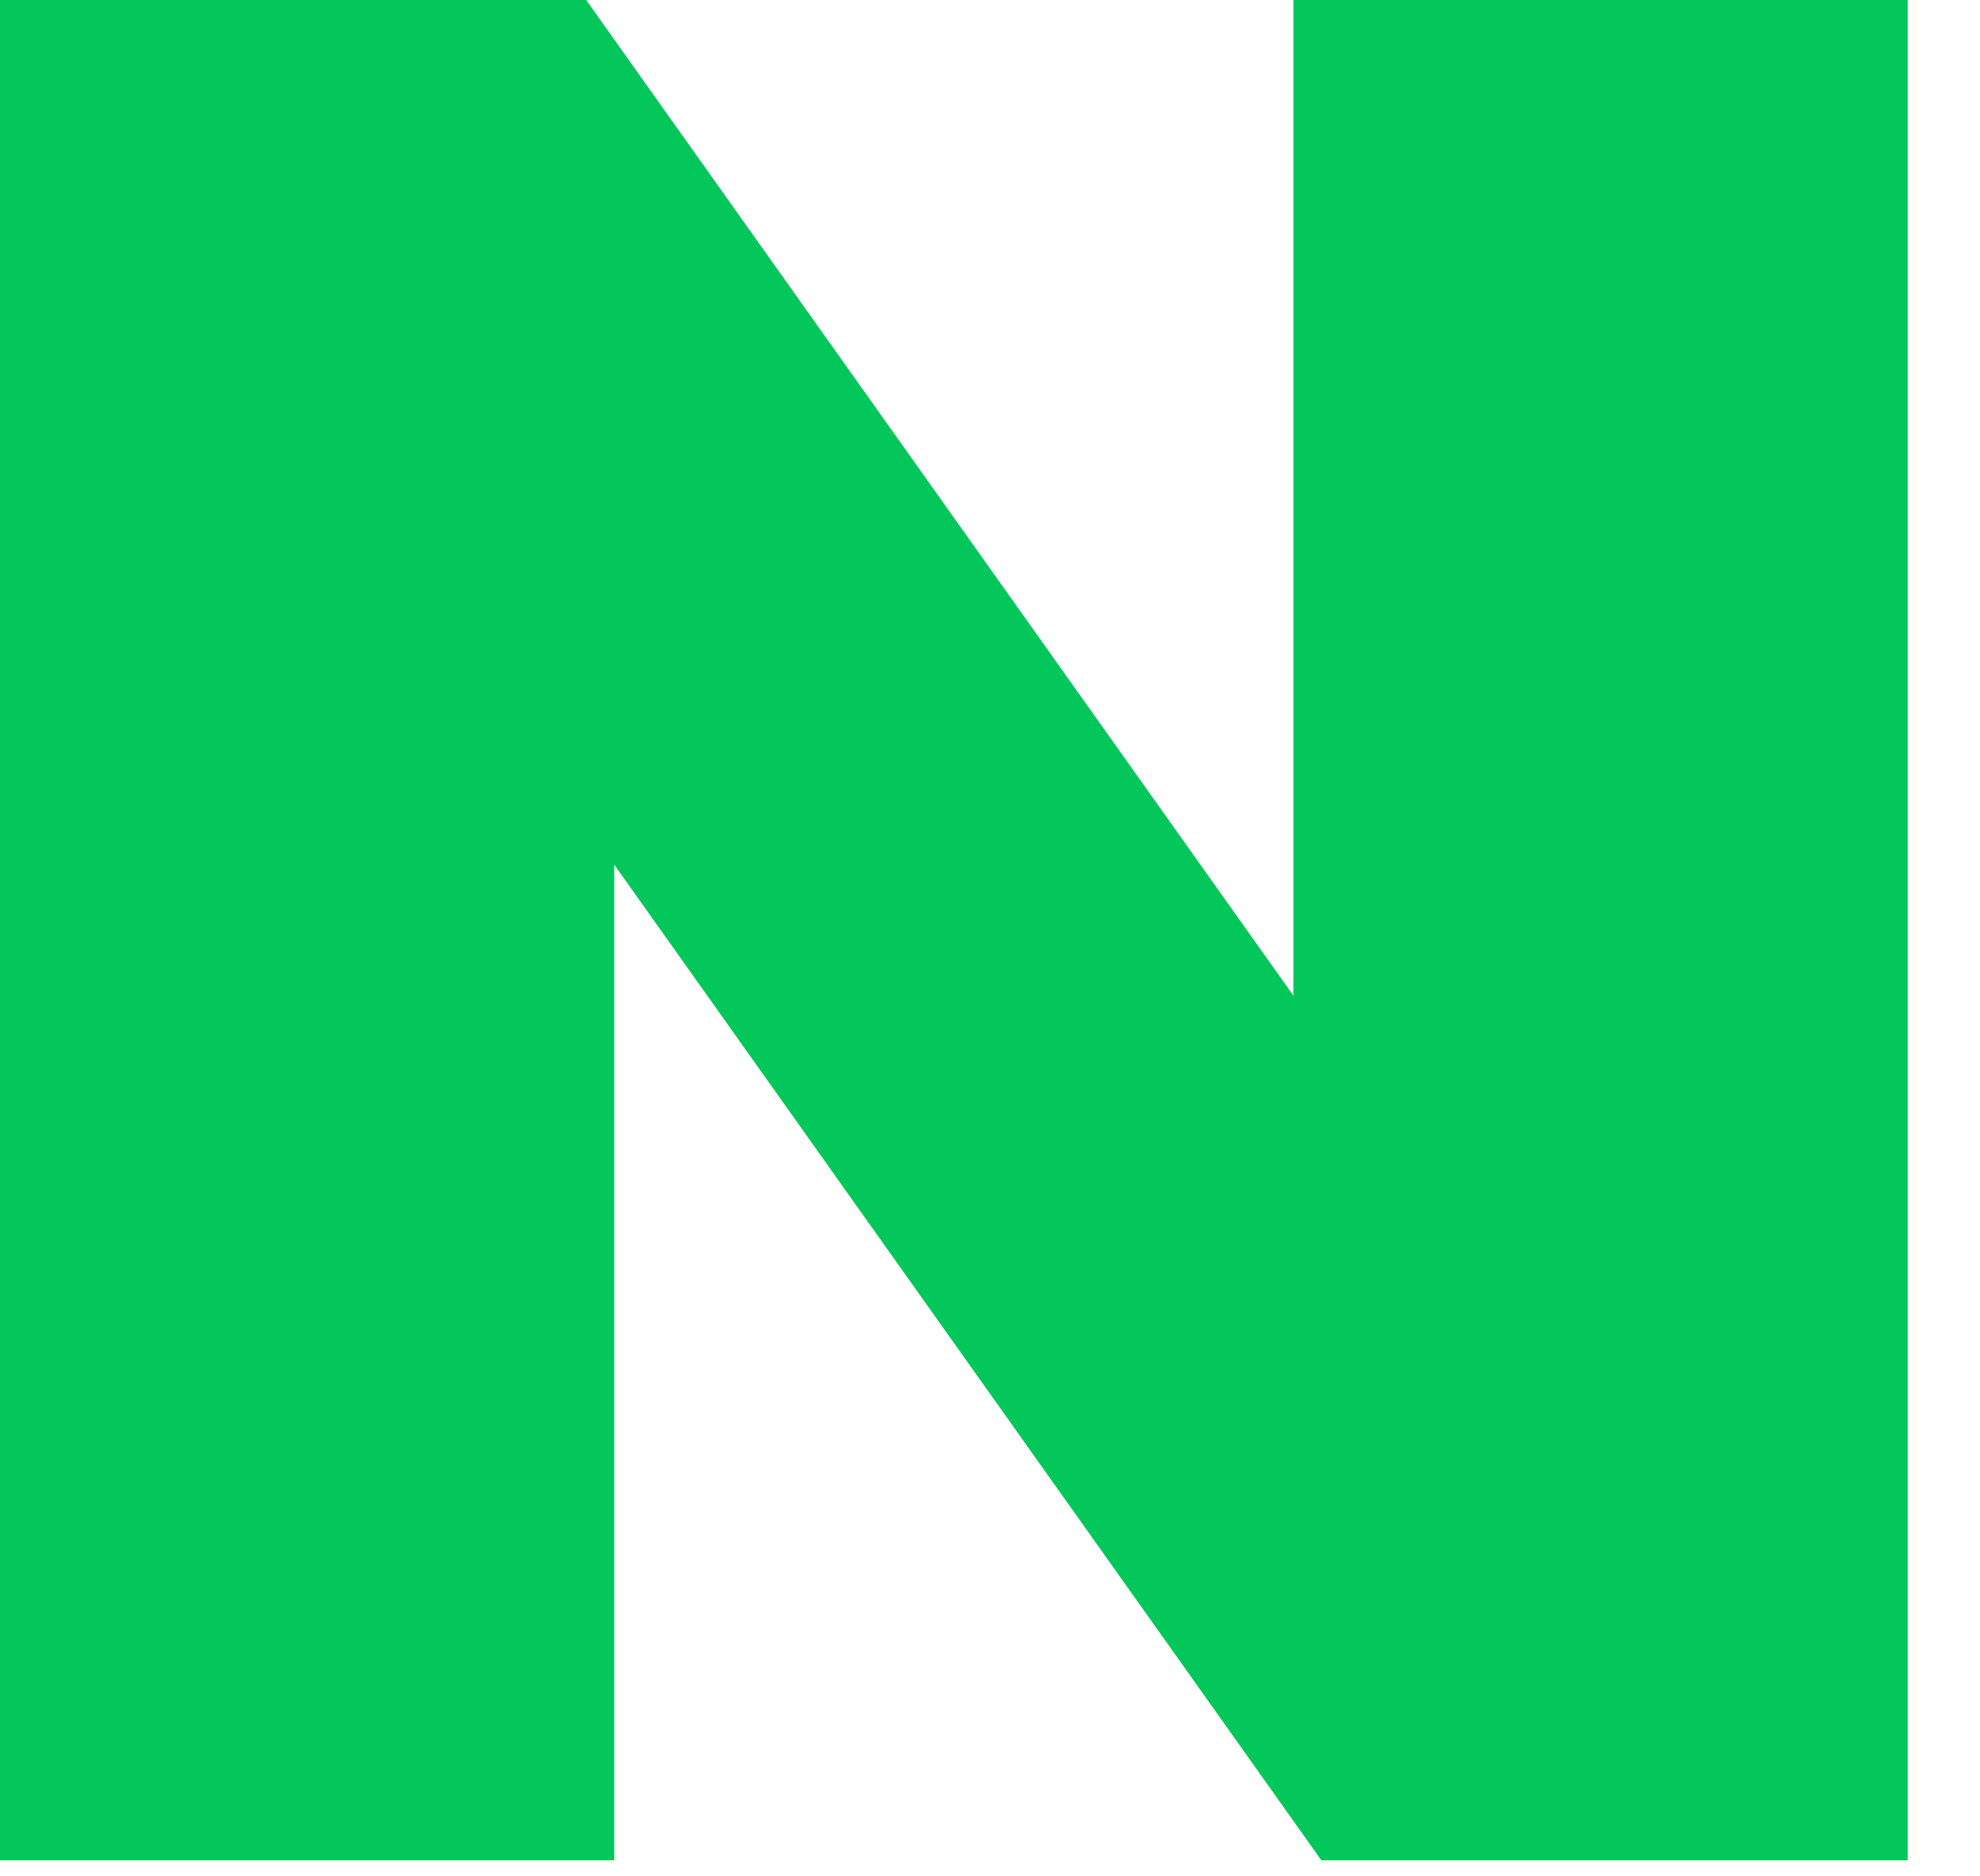
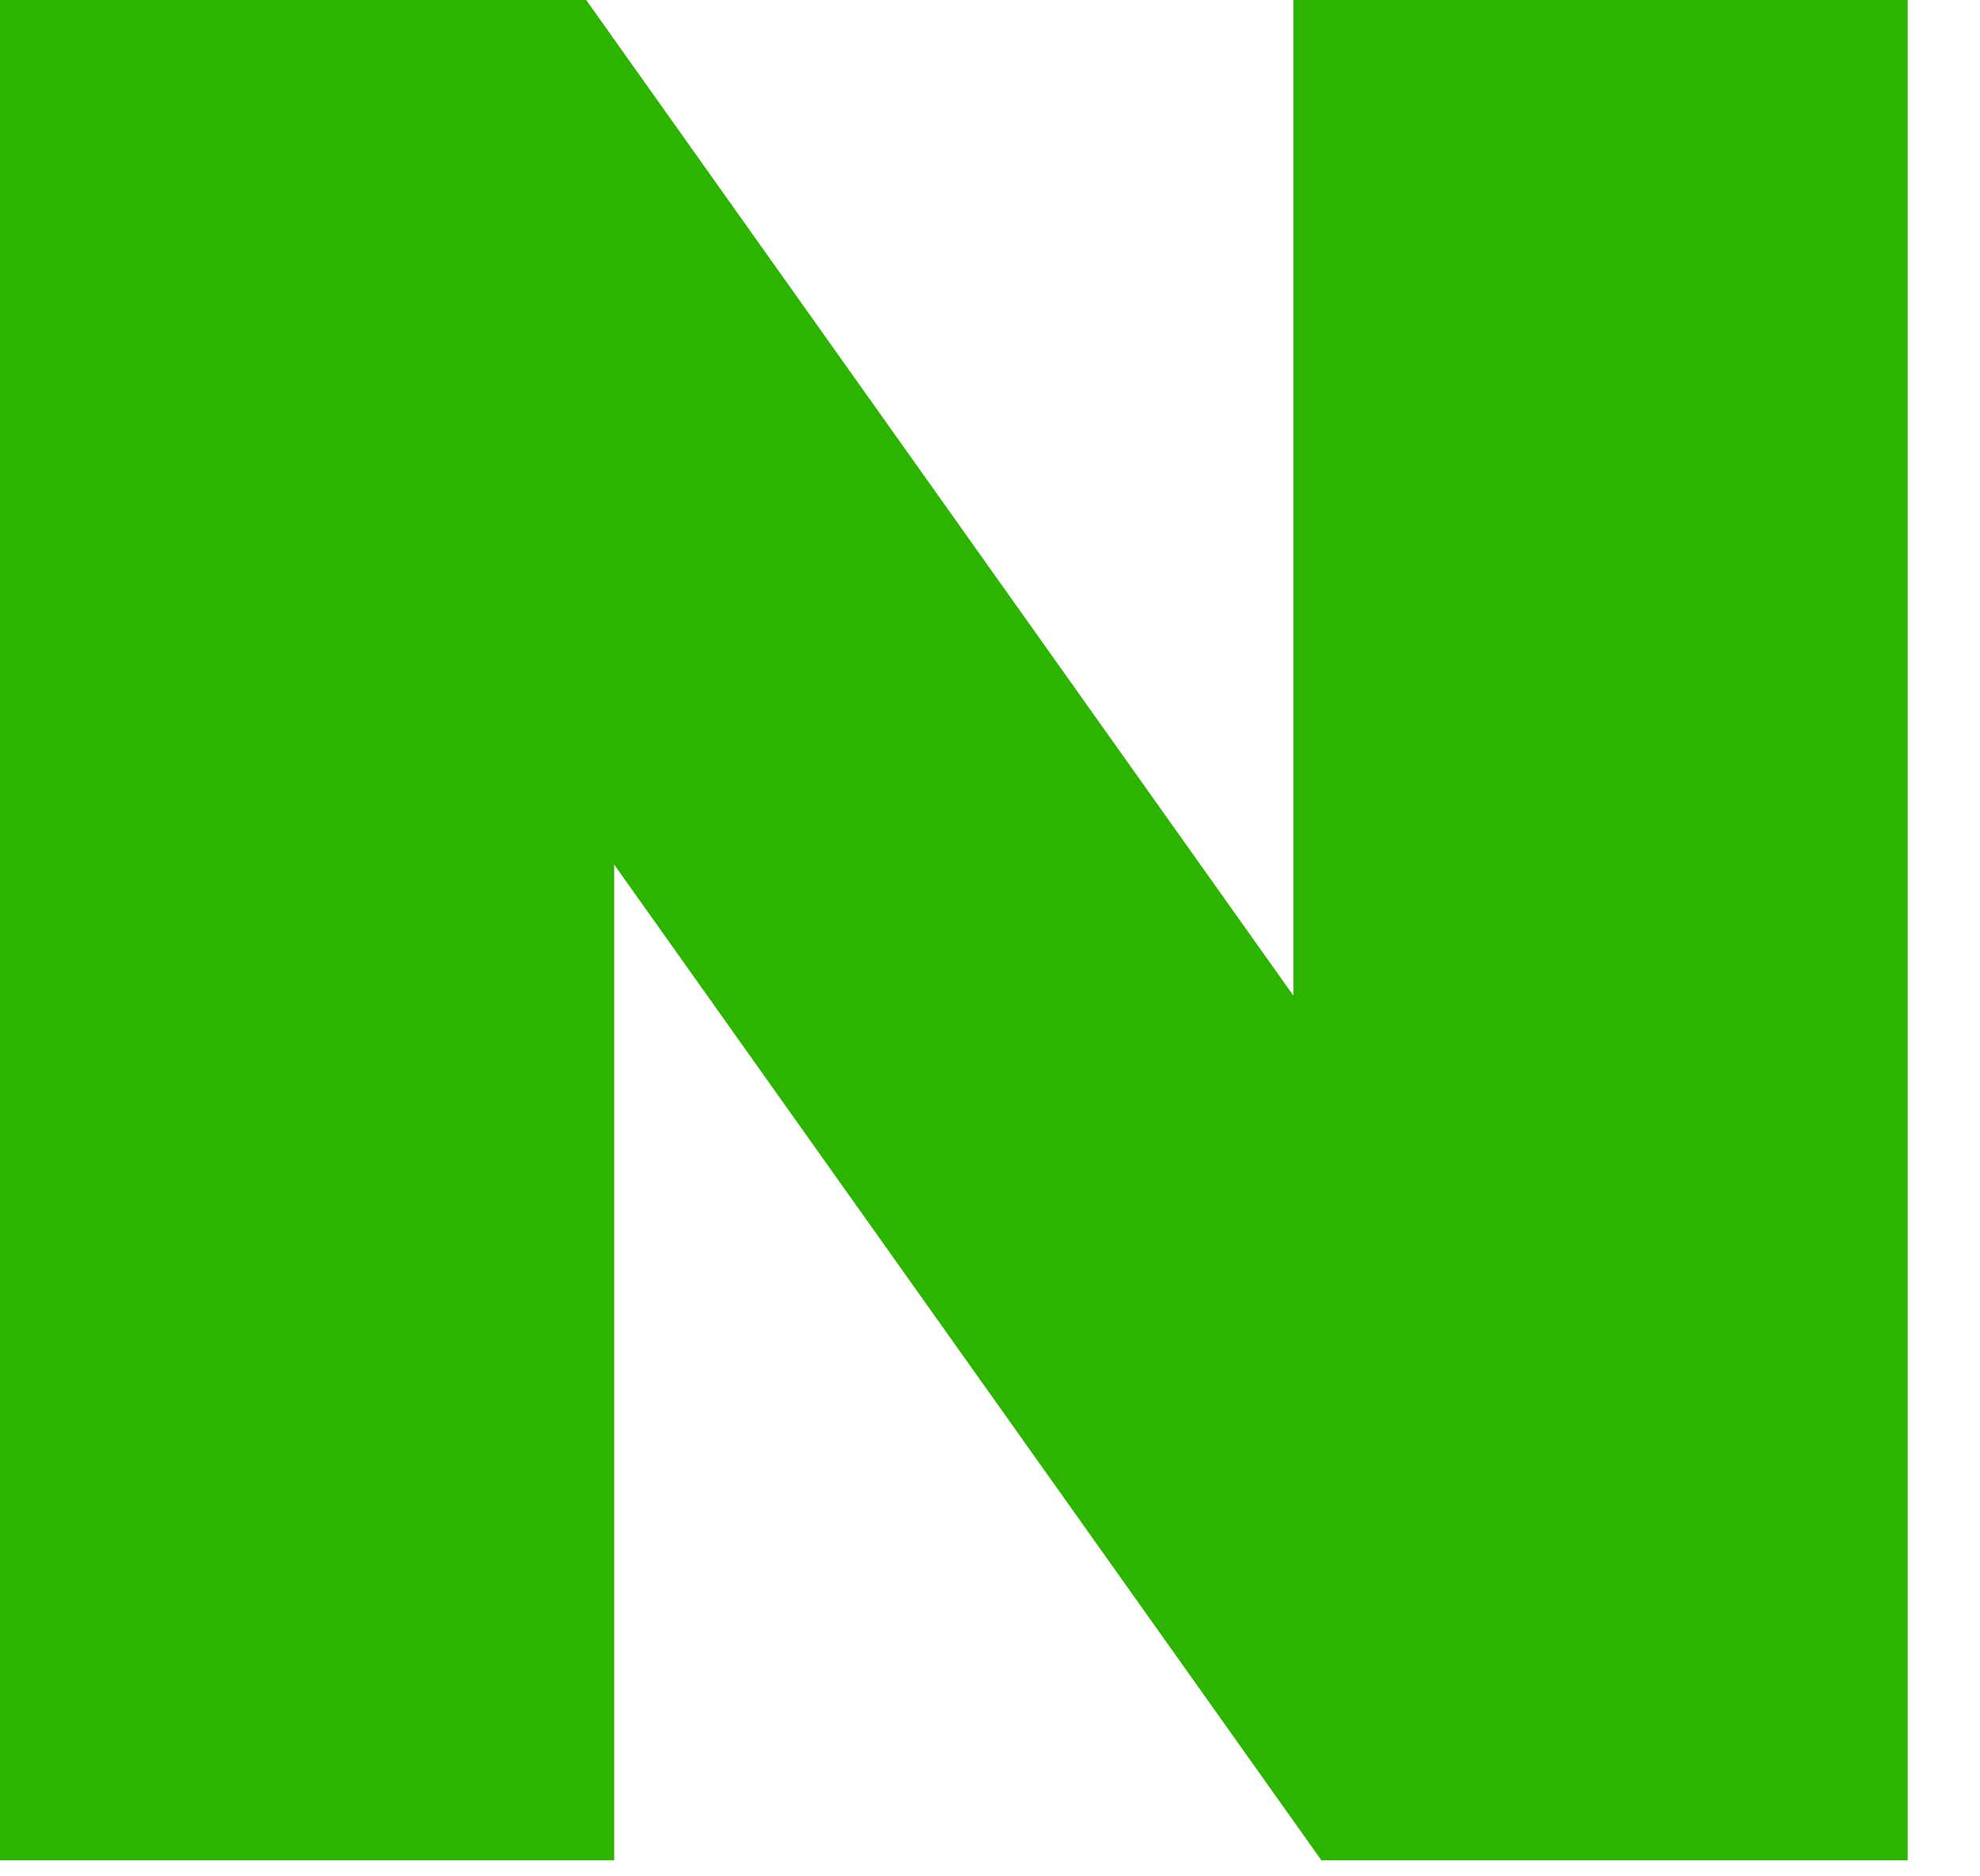
<svg xmlns="http://www.w3.org/2000/svg" width="19" height="18" viewBox="0 0 19 18" fill="none">
-   <path d="M12.412 9.556L5.625 0H0V17.854H5.894V8.298L12.68 17.854H18.306V0H12.412V9.556Z" fill="#03C75A" />
+   <path d="M12.412 9.556L5.625 0H0V17.854H5.894V8.298L12.68 17.854H18.306V0H12.412V9.556Z" fill="#2DB400" />
</svg>
